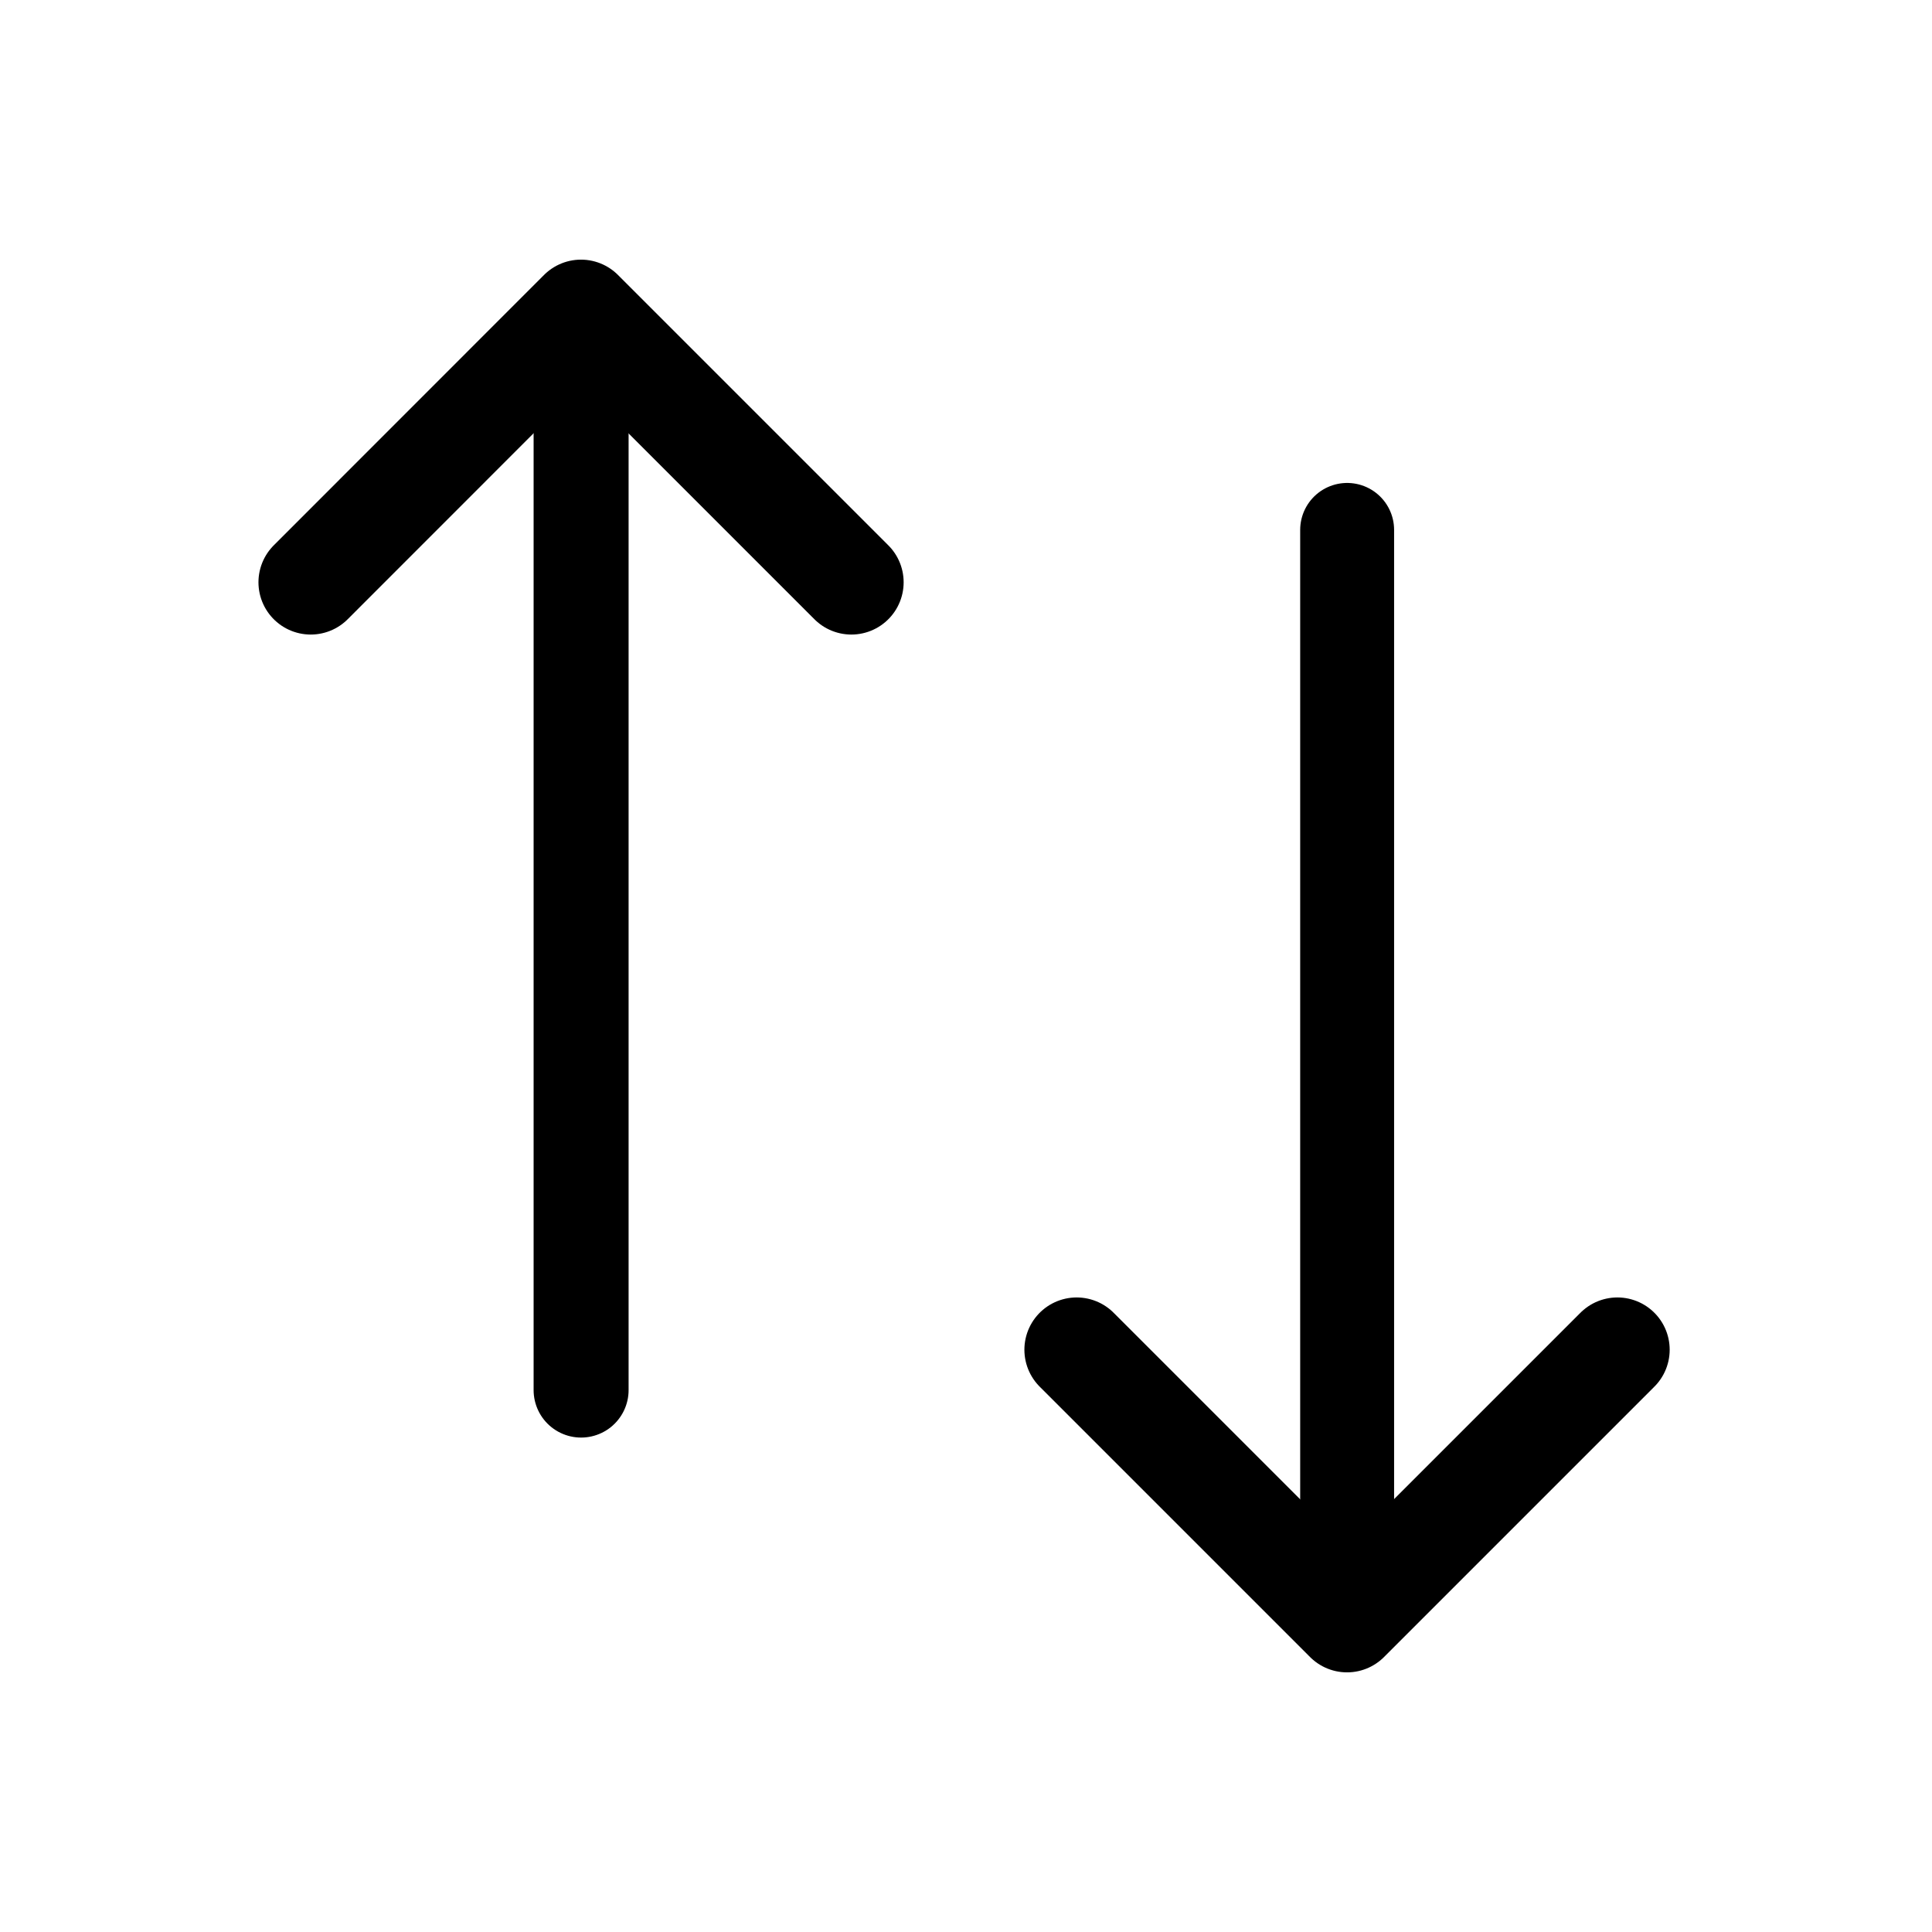
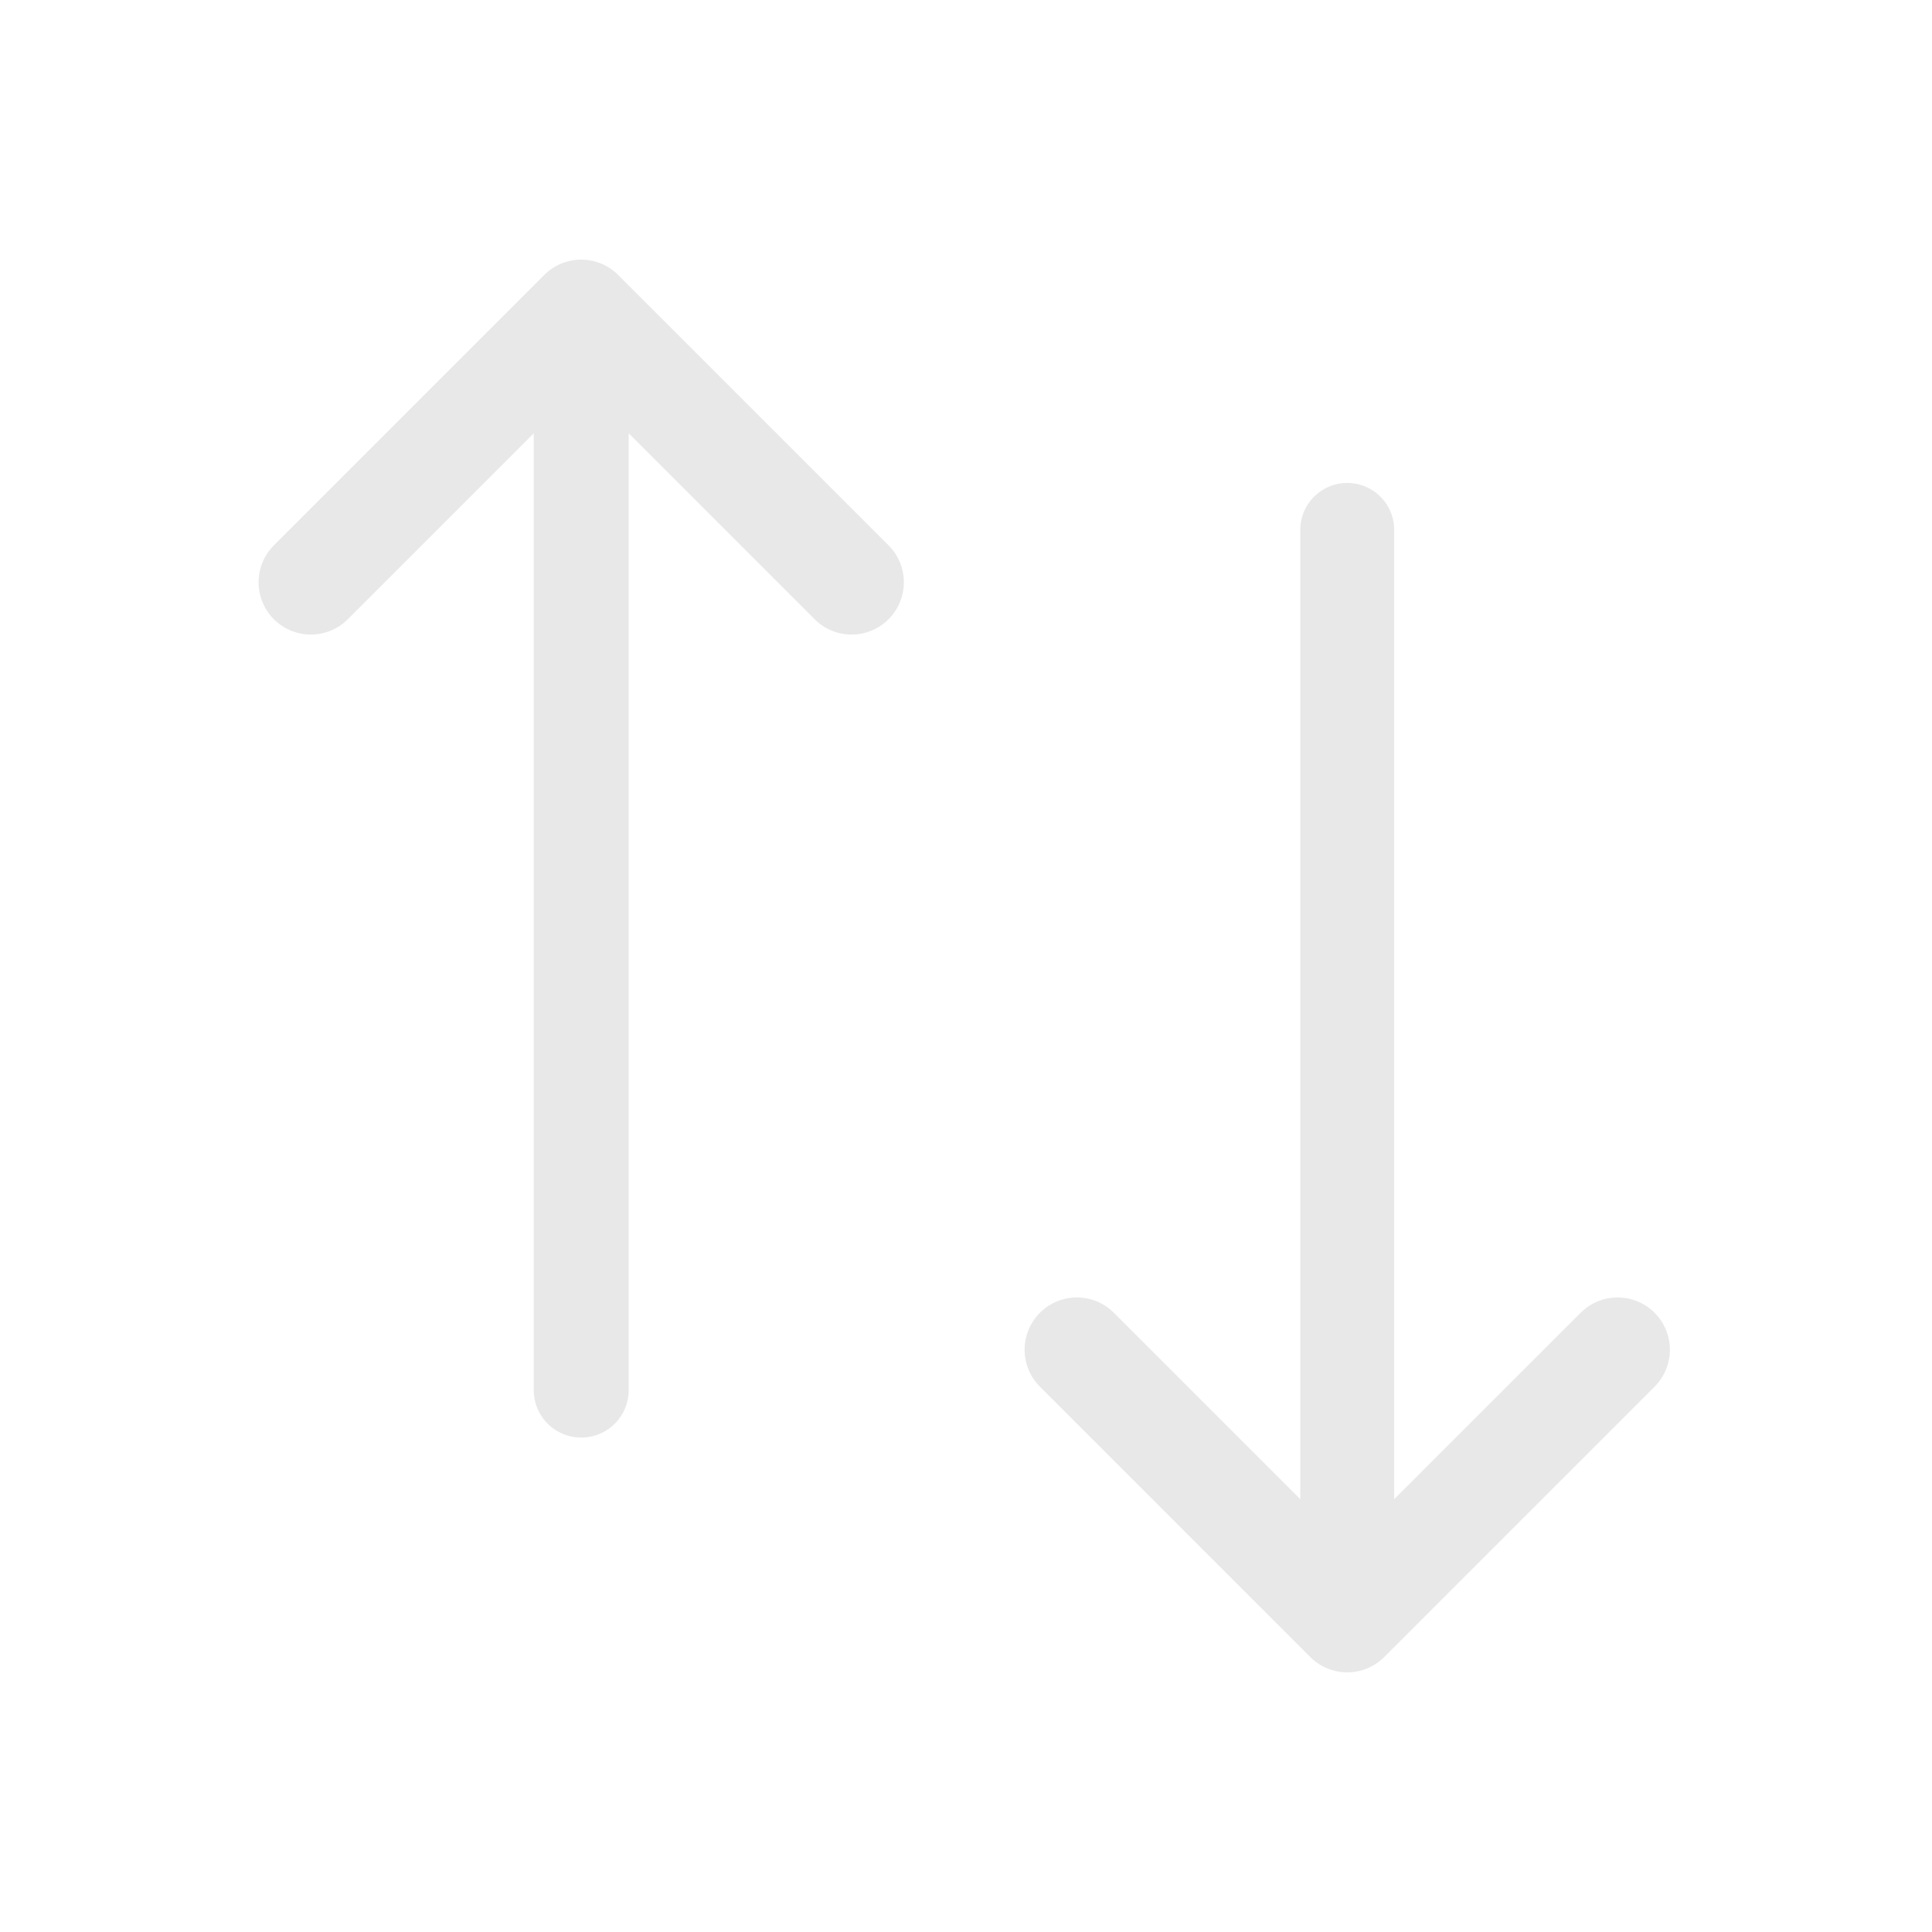
<svg xmlns="http://www.w3.org/2000/svg" width="18" height="18" viewBox="0 0 18 18" fill="none">
-   <path d="M7.932 5.425L5.413 2.906L2.895 5.425" stroke="currentColor" stroke-width="0.974" stroke-linecap="round" stroke-linejoin="round" />
-   <path d="M5.414 12.951L5.414 2.906" stroke="currentColor" stroke-width="0.885" stroke-linecap="round" stroke-linejoin="round" />
-   <path d="M10.031 12.575L12.55 15.094L15.069 12.575" stroke="currentColor" stroke-width="0.974" stroke-linecap="round" stroke-linejoin="round" />
-   <path d="M12.551 4.937L12.551 14.981" stroke="currentColor" stroke-width="0.875" stroke-linecap="round" stroke-linejoin="round" />
+   <path d="M7.934 5.425L5.415 2.906L2.896 5.425" stroke="#E8E8E8" style="stroke:#E8E8E8;stroke:color(display-p3 0.91 0.91 0.91);stroke-opacity:1;" stroke-width="0.974" stroke-linecap="round" stroke-linejoin="round" />
+   <path d="M5.415 12.951L5.415 2.906" stroke="#E8E8E8" style="stroke:#E8E8E8;stroke:color(display-p3 0.91 0.91 0.91);stroke-opacity:1;" stroke-width="0.885" stroke-linecap="round" stroke-linejoin="round" />
+   <path d="M10.033 12.575L12.552 15.094L15.071 12.575" stroke="#E8E8E8" style="stroke:#E8E8E8;stroke:color(display-p3 0.91 0.91 0.91);stroke-opacity:1;" stroke-width="0.974" stroke-linecap="round" stroke-linejoin="round" />
+   <path d="M12.552 4.937L12.552 14.981" stroke="#E8E8E8" style="stroke:#E8E8E8;stroke:color(display-p3 0.91 0.91 0.91);stroke-opacity:1;" stroke-width="0.875" stroke-linecap="round" stroke-linejoin="round" />
</svg>
